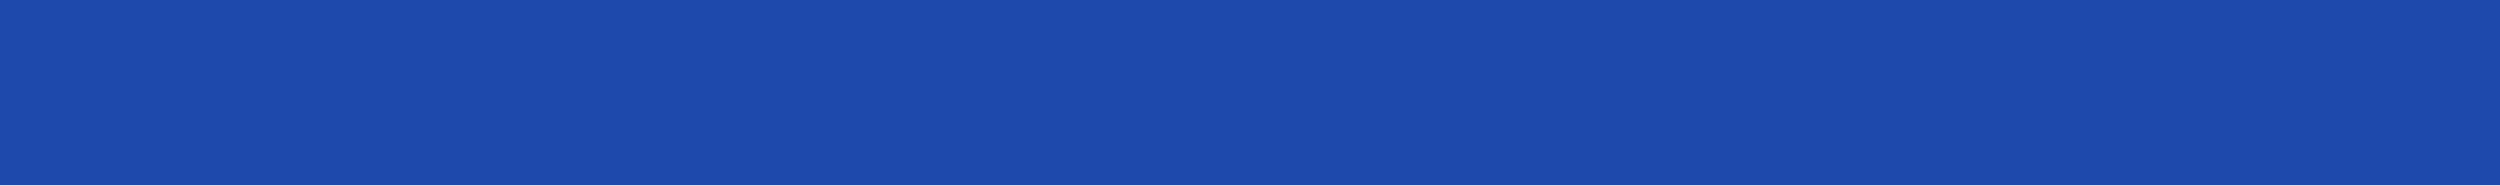
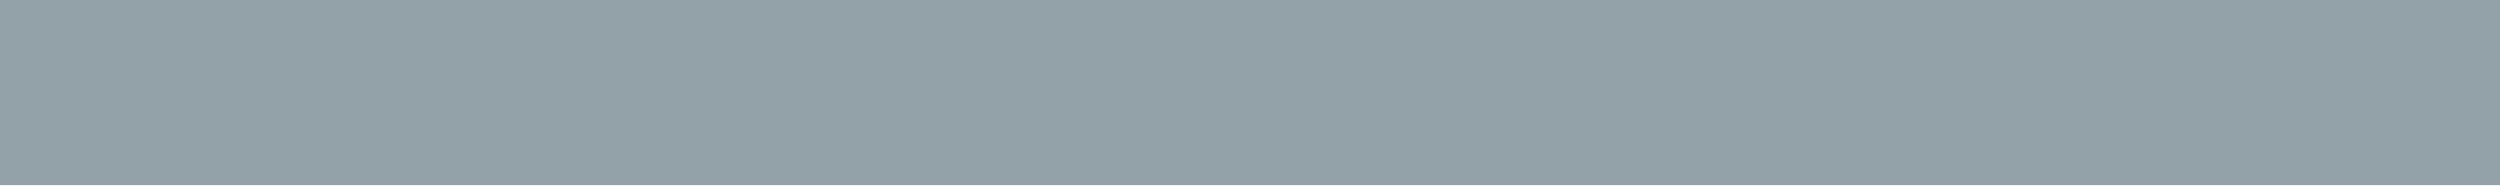
<svg xmlns="http://www.w3.org/2000/svg" width="54" height="4" viewBox="0 0 54 4">
  <defs>
    <style>
      .cls-1 {
-         fill: #1e49ac;
+         fill: #92a2a8;
      }
    </style>
  </defs>
  <rect id="heading030_line01_v8.svg" class="cls-1" width="54" height="4" />
</svg>
